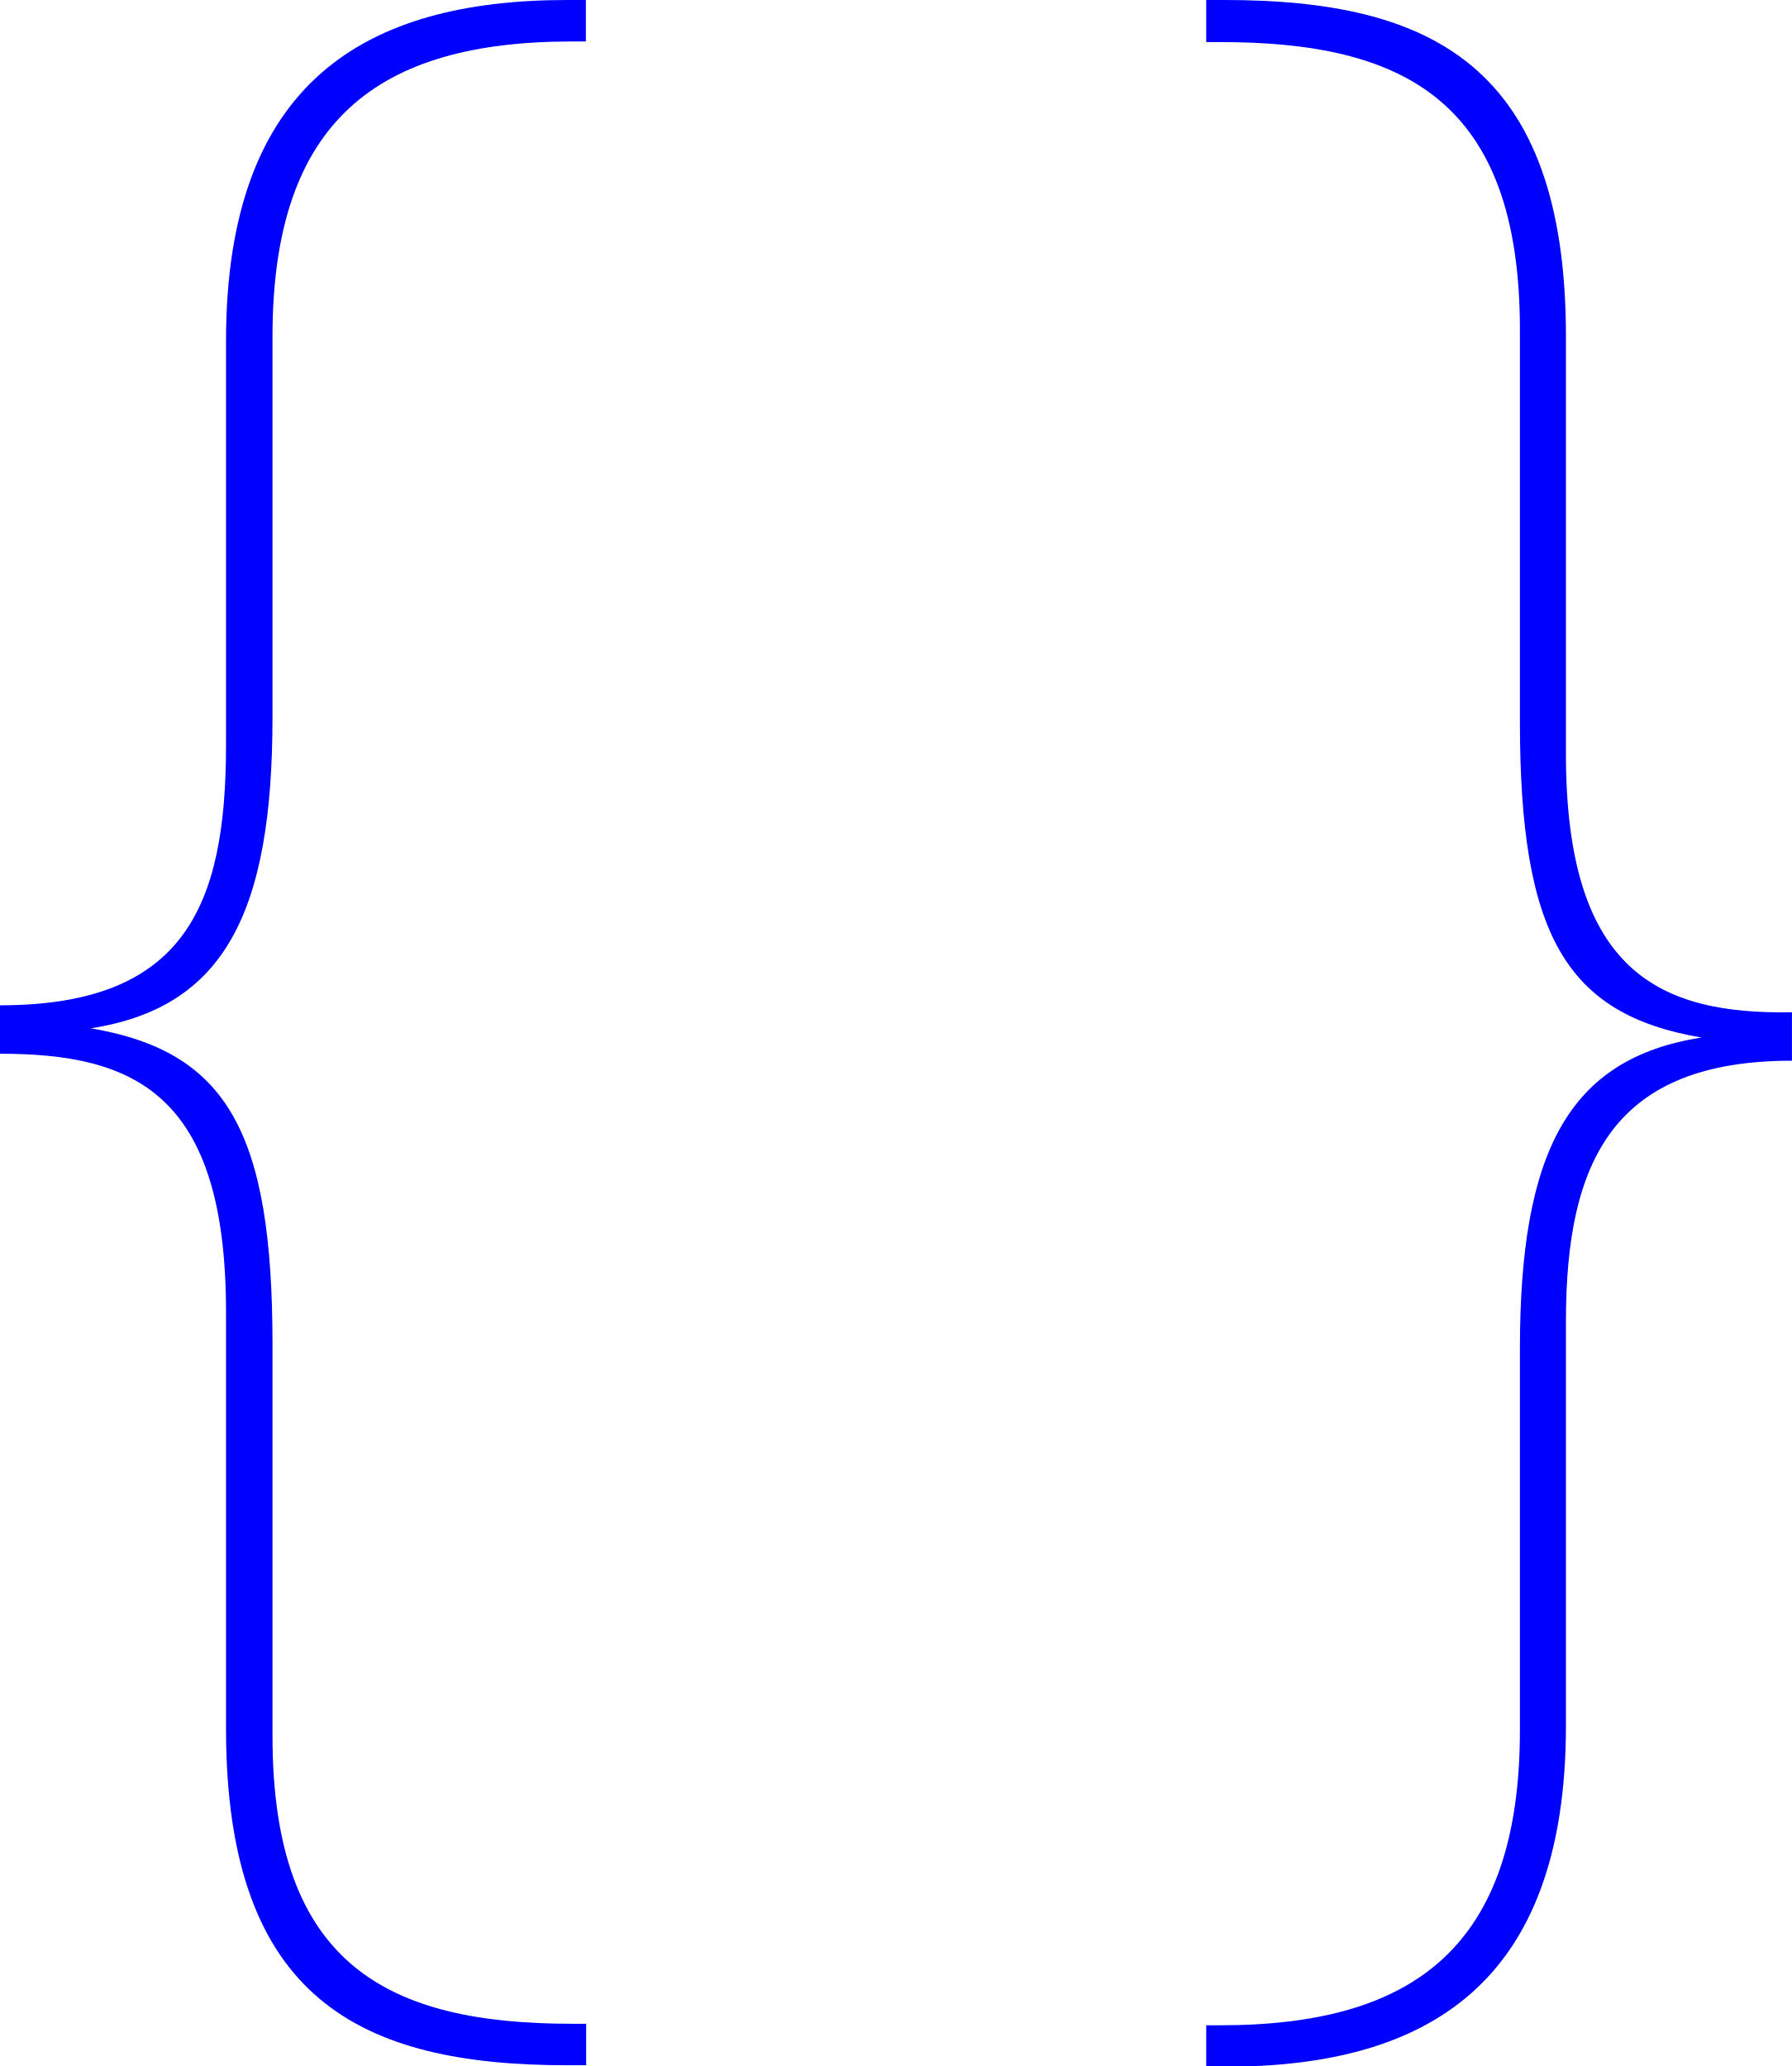
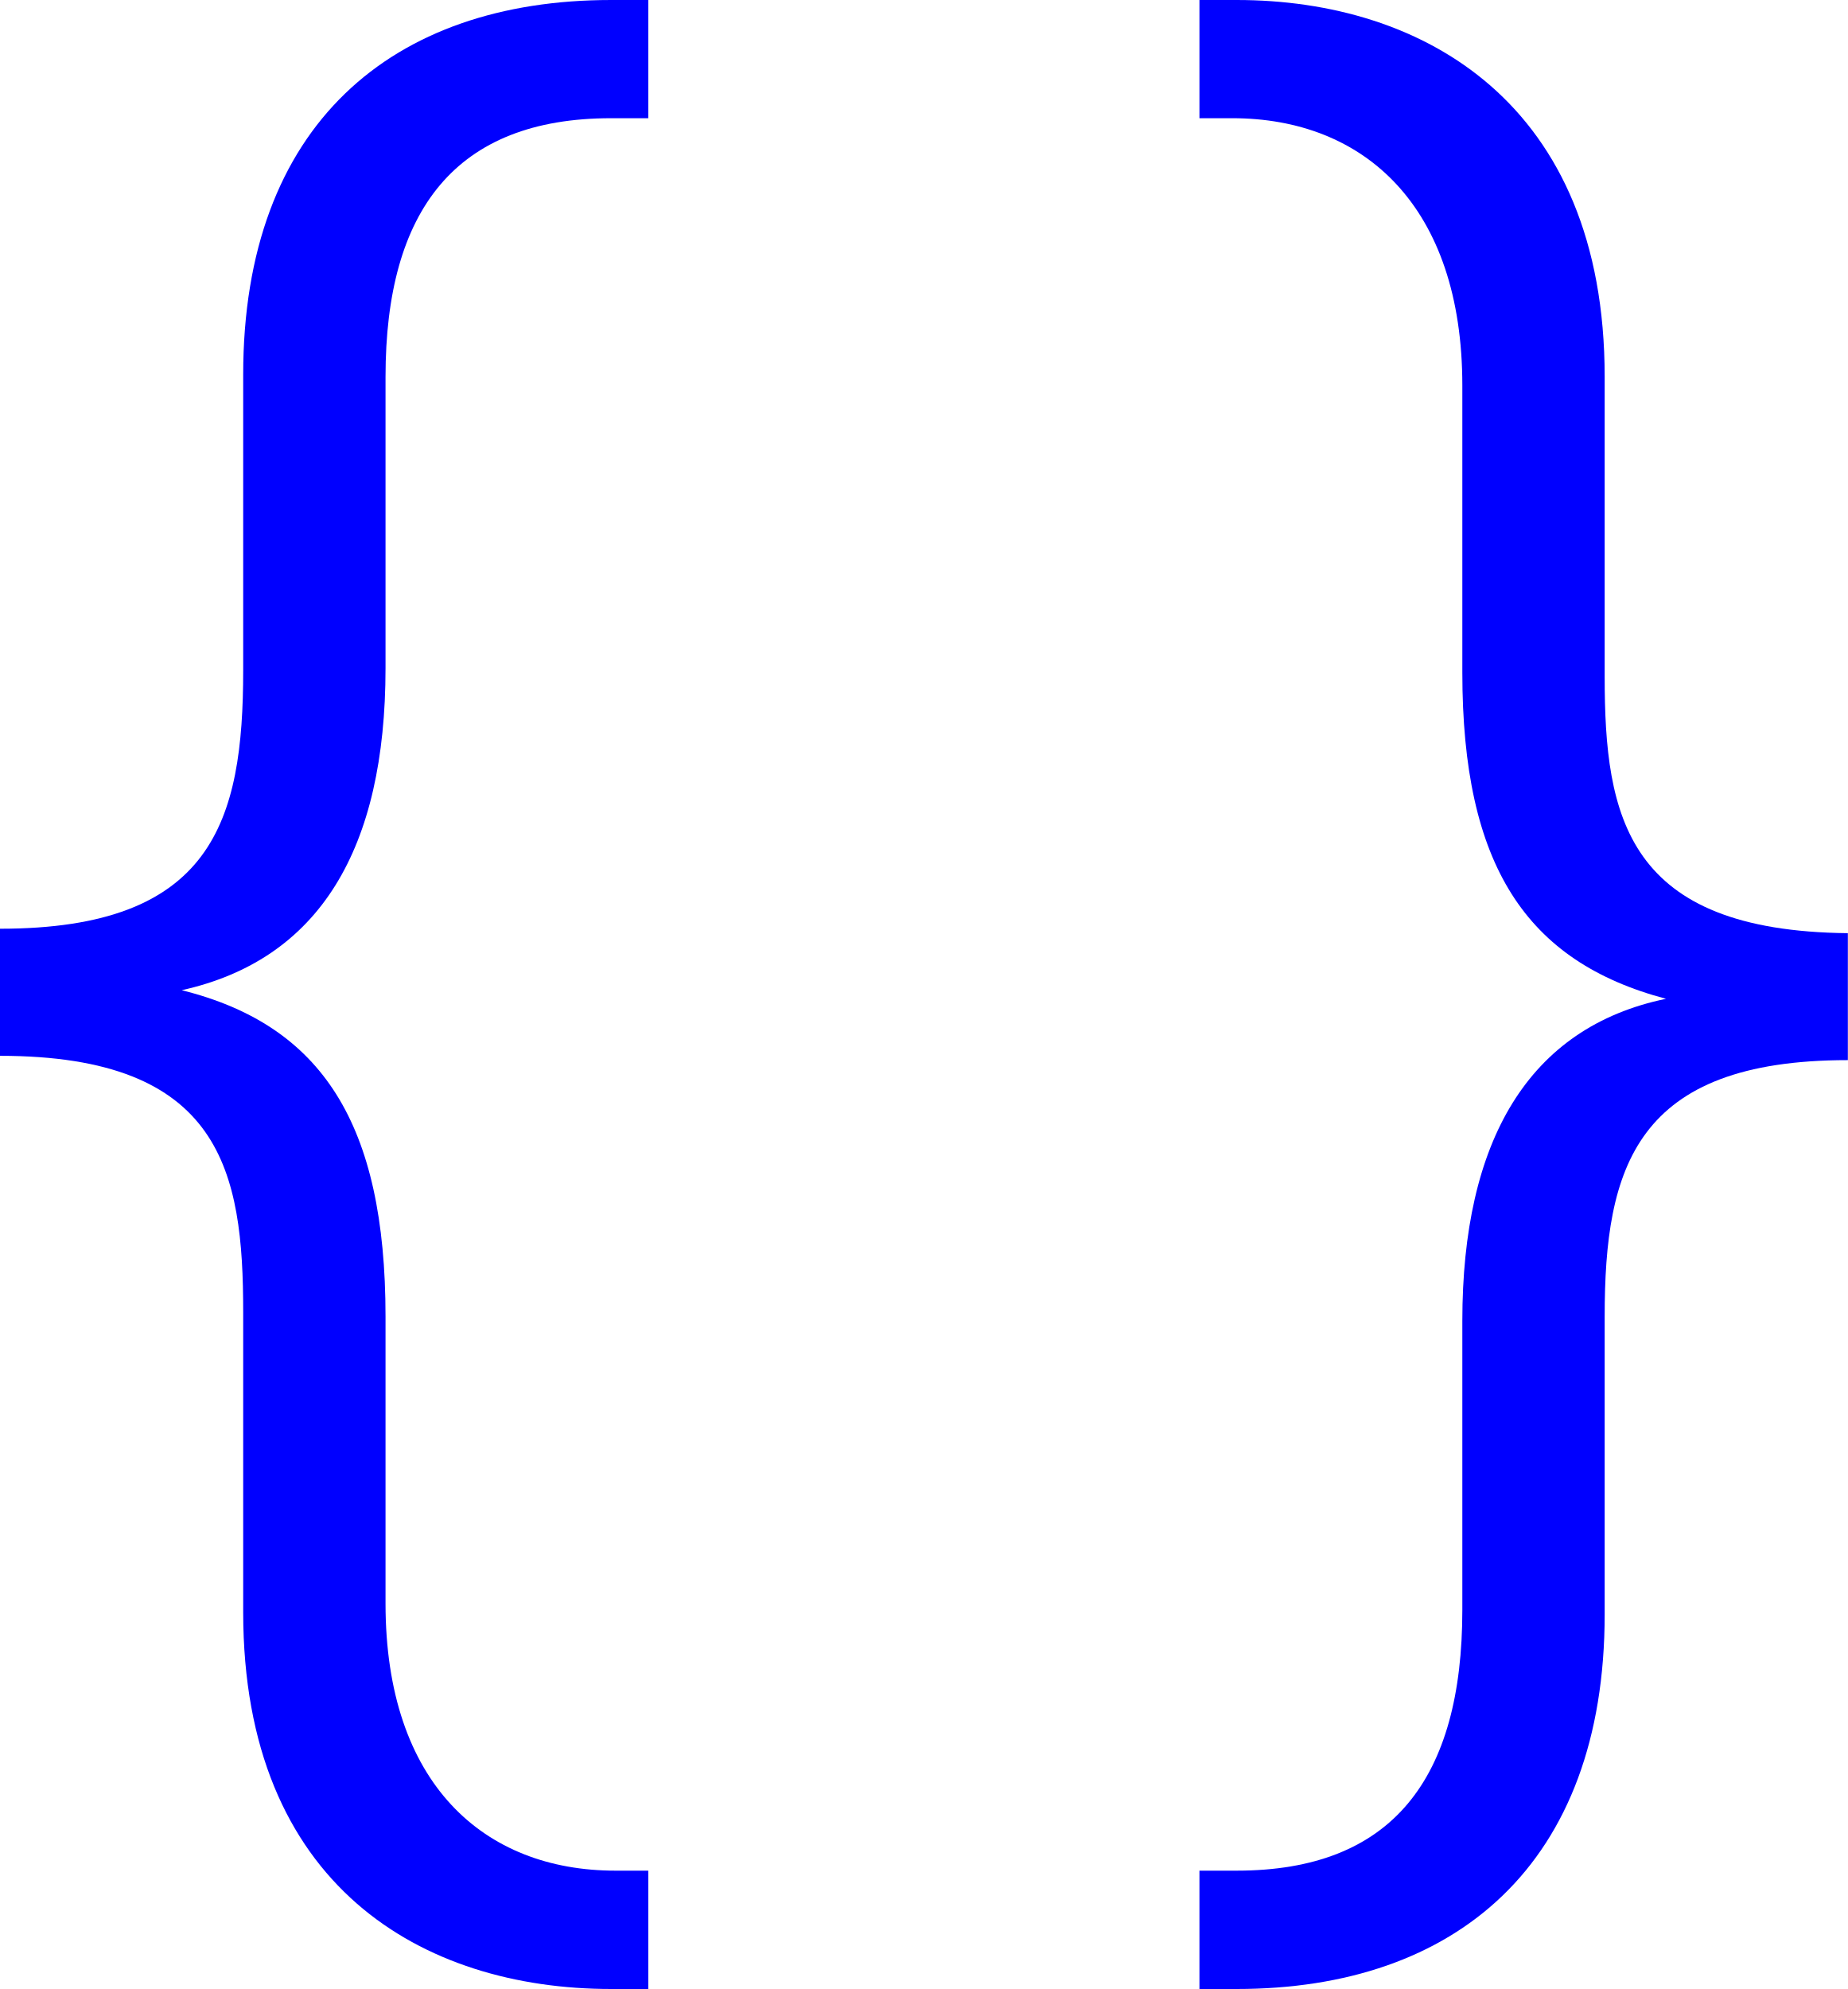
- <svg xmlns="http://www.w3.org/2000/svg" viewBox="0 0 118.37 136.5">
+ <svg xmlns="http://www.w3.org/2000/svg" viewBox="0 0 133.2 143.36">
  <defs>
    <style>.cls-1{fill:blue;}</style>
  </defs>
  <g id="Layer_2" data-name="Layer 2">
    <g id="Layer_1-2" data-name="Layer 1">
-       <path class="cls-1" d="M0,66.42c12.19,0,14.93-6.55,14.93-17.21V22.55C14.93,5.33,24.22,0,37.48,0H38.7V2.74h-.92C25,2.74,18,7.92,18,22.24V47.38c0,12.95-3.2,19.19-12,20.56,9,1.53,12,6.86,12,20.88v25.89c0,15.24,7.77,19,19.8,19h.92v2.74H37.48c-13.56,0-22.55-4.27-22.55-22.24V86.68C14.93,72.21,8.84,69.62,0,69.62Z" />
-       <path class="cls-1" d="M118.37,70.08c-11.73,0-14.93,6.55-14.93,17.21V114c0,17.22-9.29,22.55-22.54,22.55H79.68v-2.74h.91c12.8,0,19.81-5.18,19.81-19.5V89.12c0-13,3.19-19.2,12-20.57-9-1.52-12-6.85-12-20.87V21.78c0-15.23-7.77-19-19.81-19h-.91V0H80.9c13.55,0,22.54,4.27,22.54,22.24V49.82c0,14.47,6.25,17.21,14.93,17.06Z" />
+       <path class="cls-1" d="M0,66.94c15.32,0,17.53-7.74,17.53-18.63V27c0-18,10.73-27,26.52-27h2.68V8.52H44.05c-11.21,0-16.26,6.64-16.26,18.64v21c0,13-4.74,21-14.69,23.21C23.21,73.89,27.79,81,27.79,94.89v20.68c0,13,7.1,19.26,16.57,19.26h2.37v8.53H44.05c-13.58,0-26.52-7.42-26.52-27.16V94.57C17.53,84.47,16,76.1,0,76.1Z" />
+       <path class="cls-1" d="M133.2,76.41c-15.32,0-17.53,7.74-17.53,18.48v21.47c0,18-10.73,27-26.52,27H86.46v-8.53h2.69c11.21,0,16.26-6.63,16.26-18.79V95.2c0-12.94,4.74-21.15,14.68-23.21-10.1-2.68-14.68-9.63-14.68-23.52V27.79c0-12.95-7.1-19.27-16.58-19.27H86.46V0h2.69c13.42,0,26.52,7.42,26.52,27.16V48.78c0,10.11,1.58,18.32,17.53,18.48Z" />
    </g>
  </g>
</svg>
